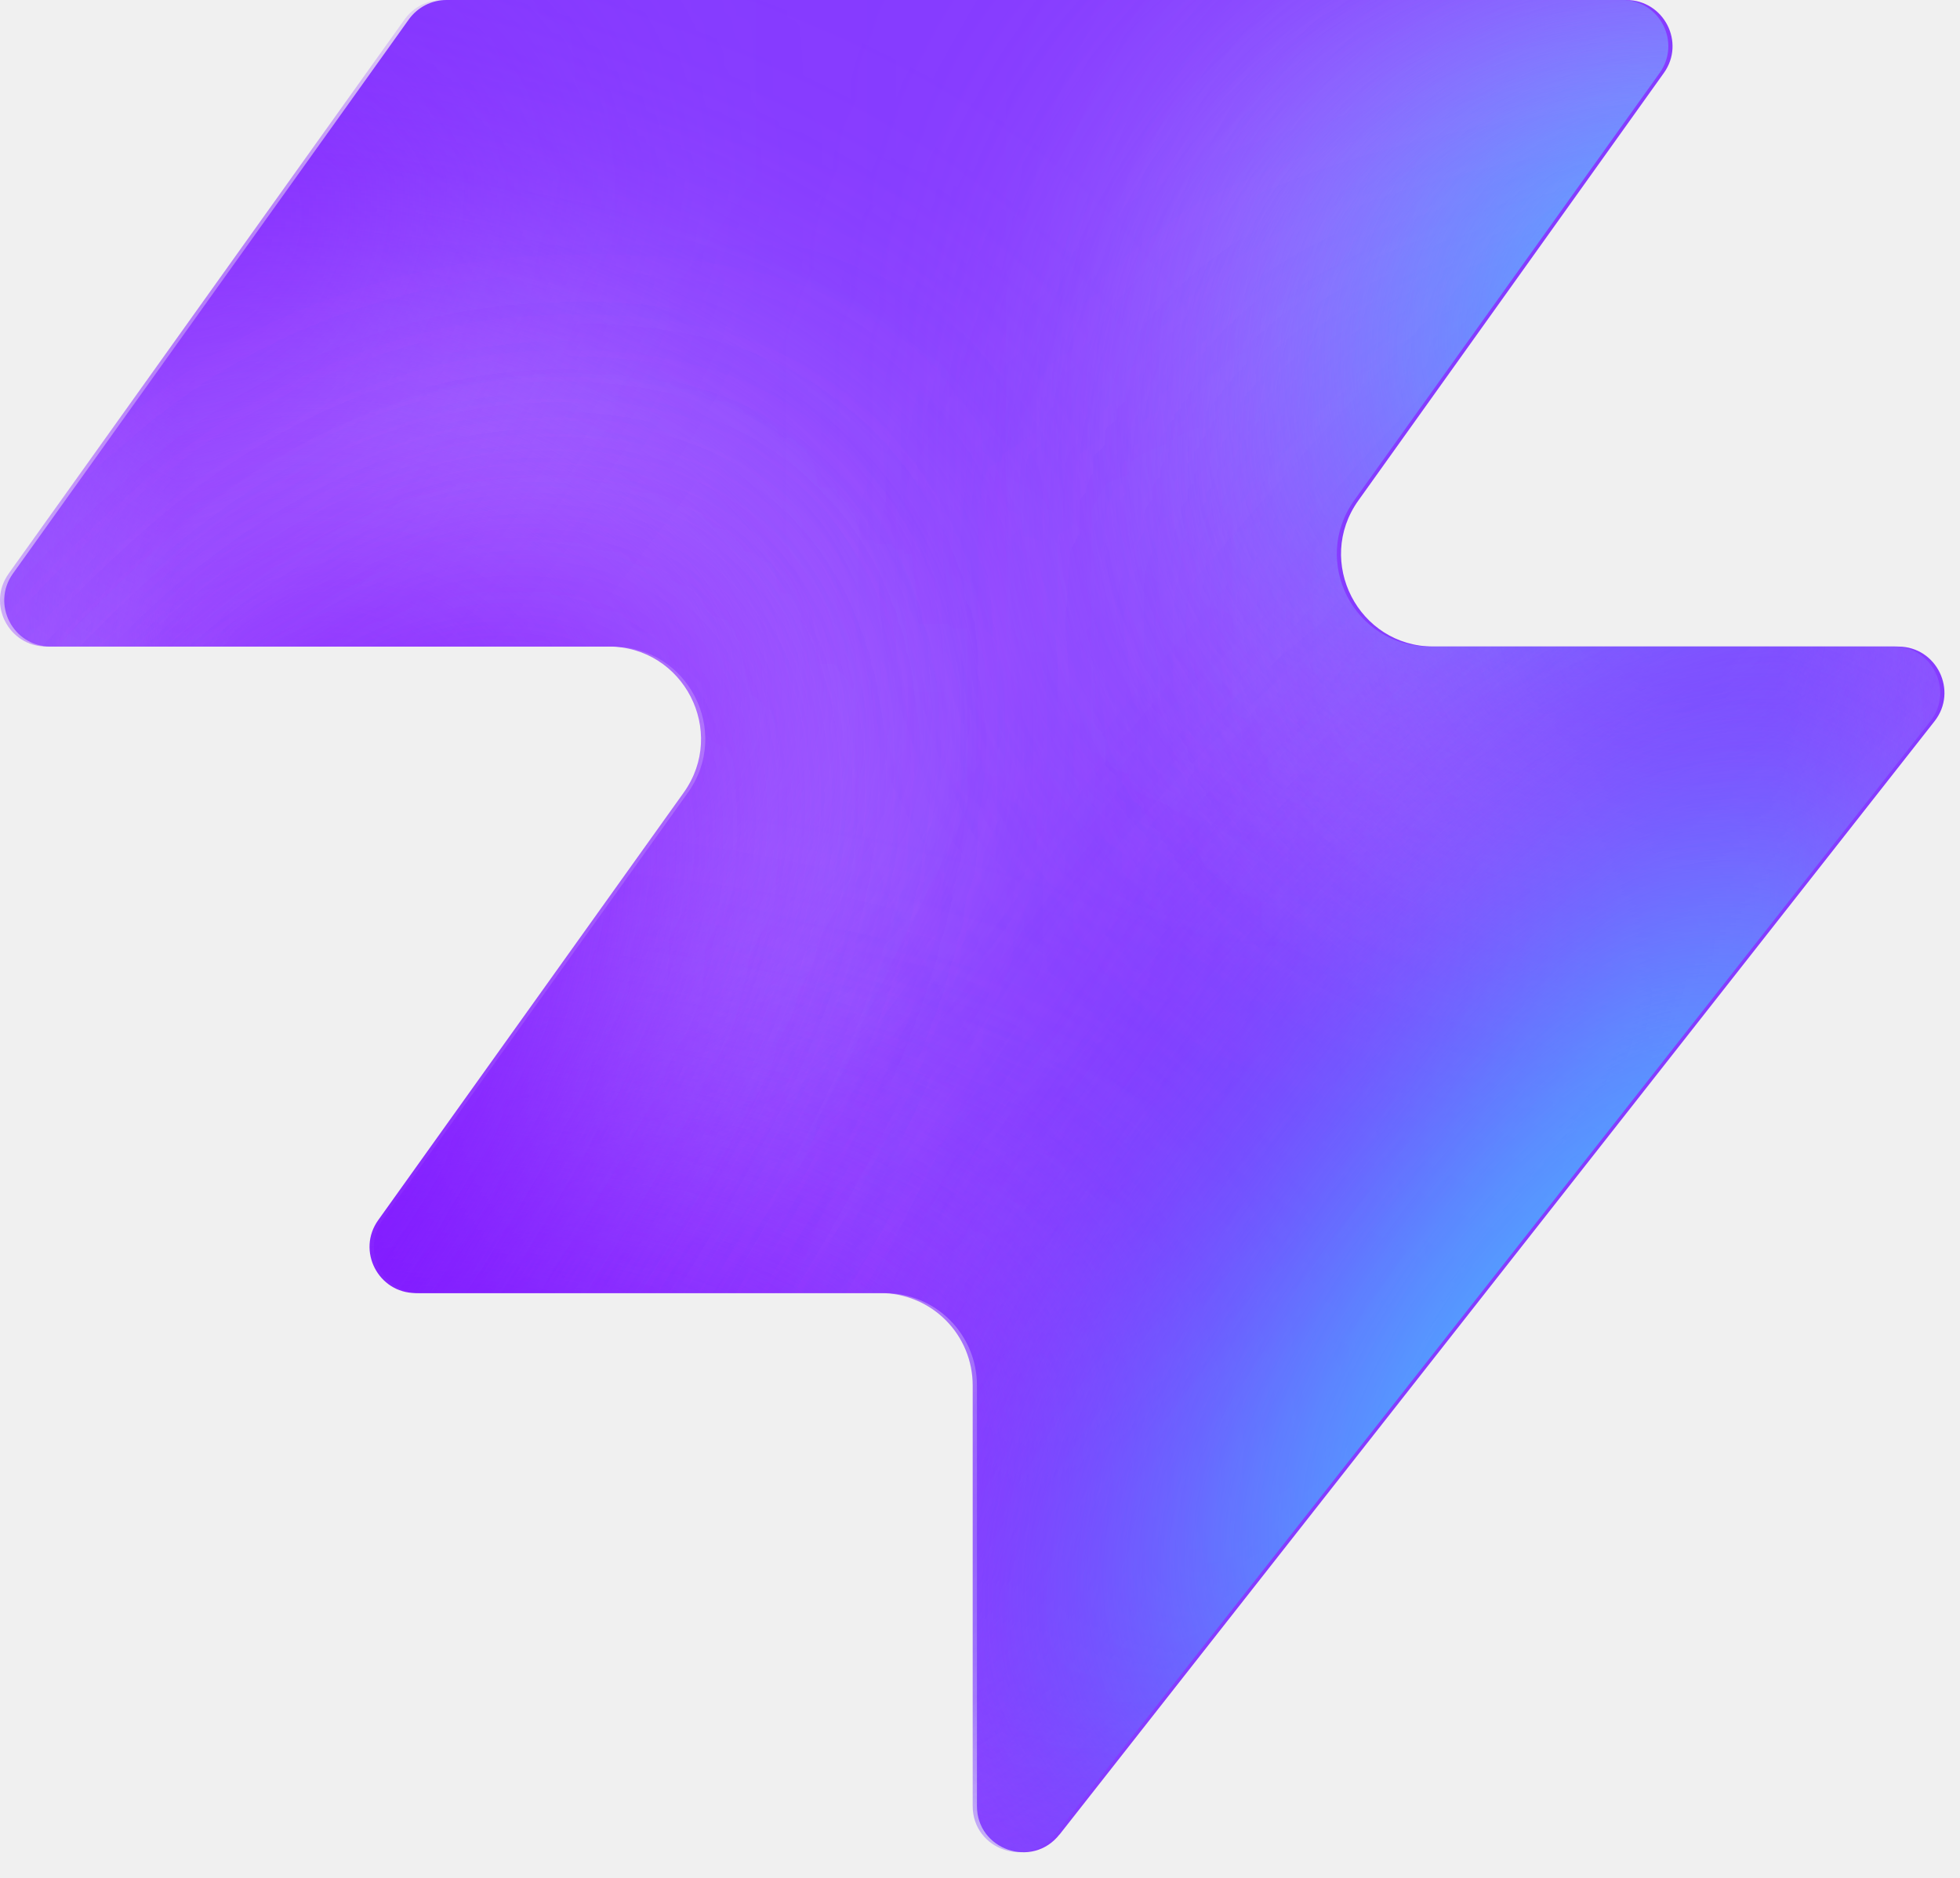
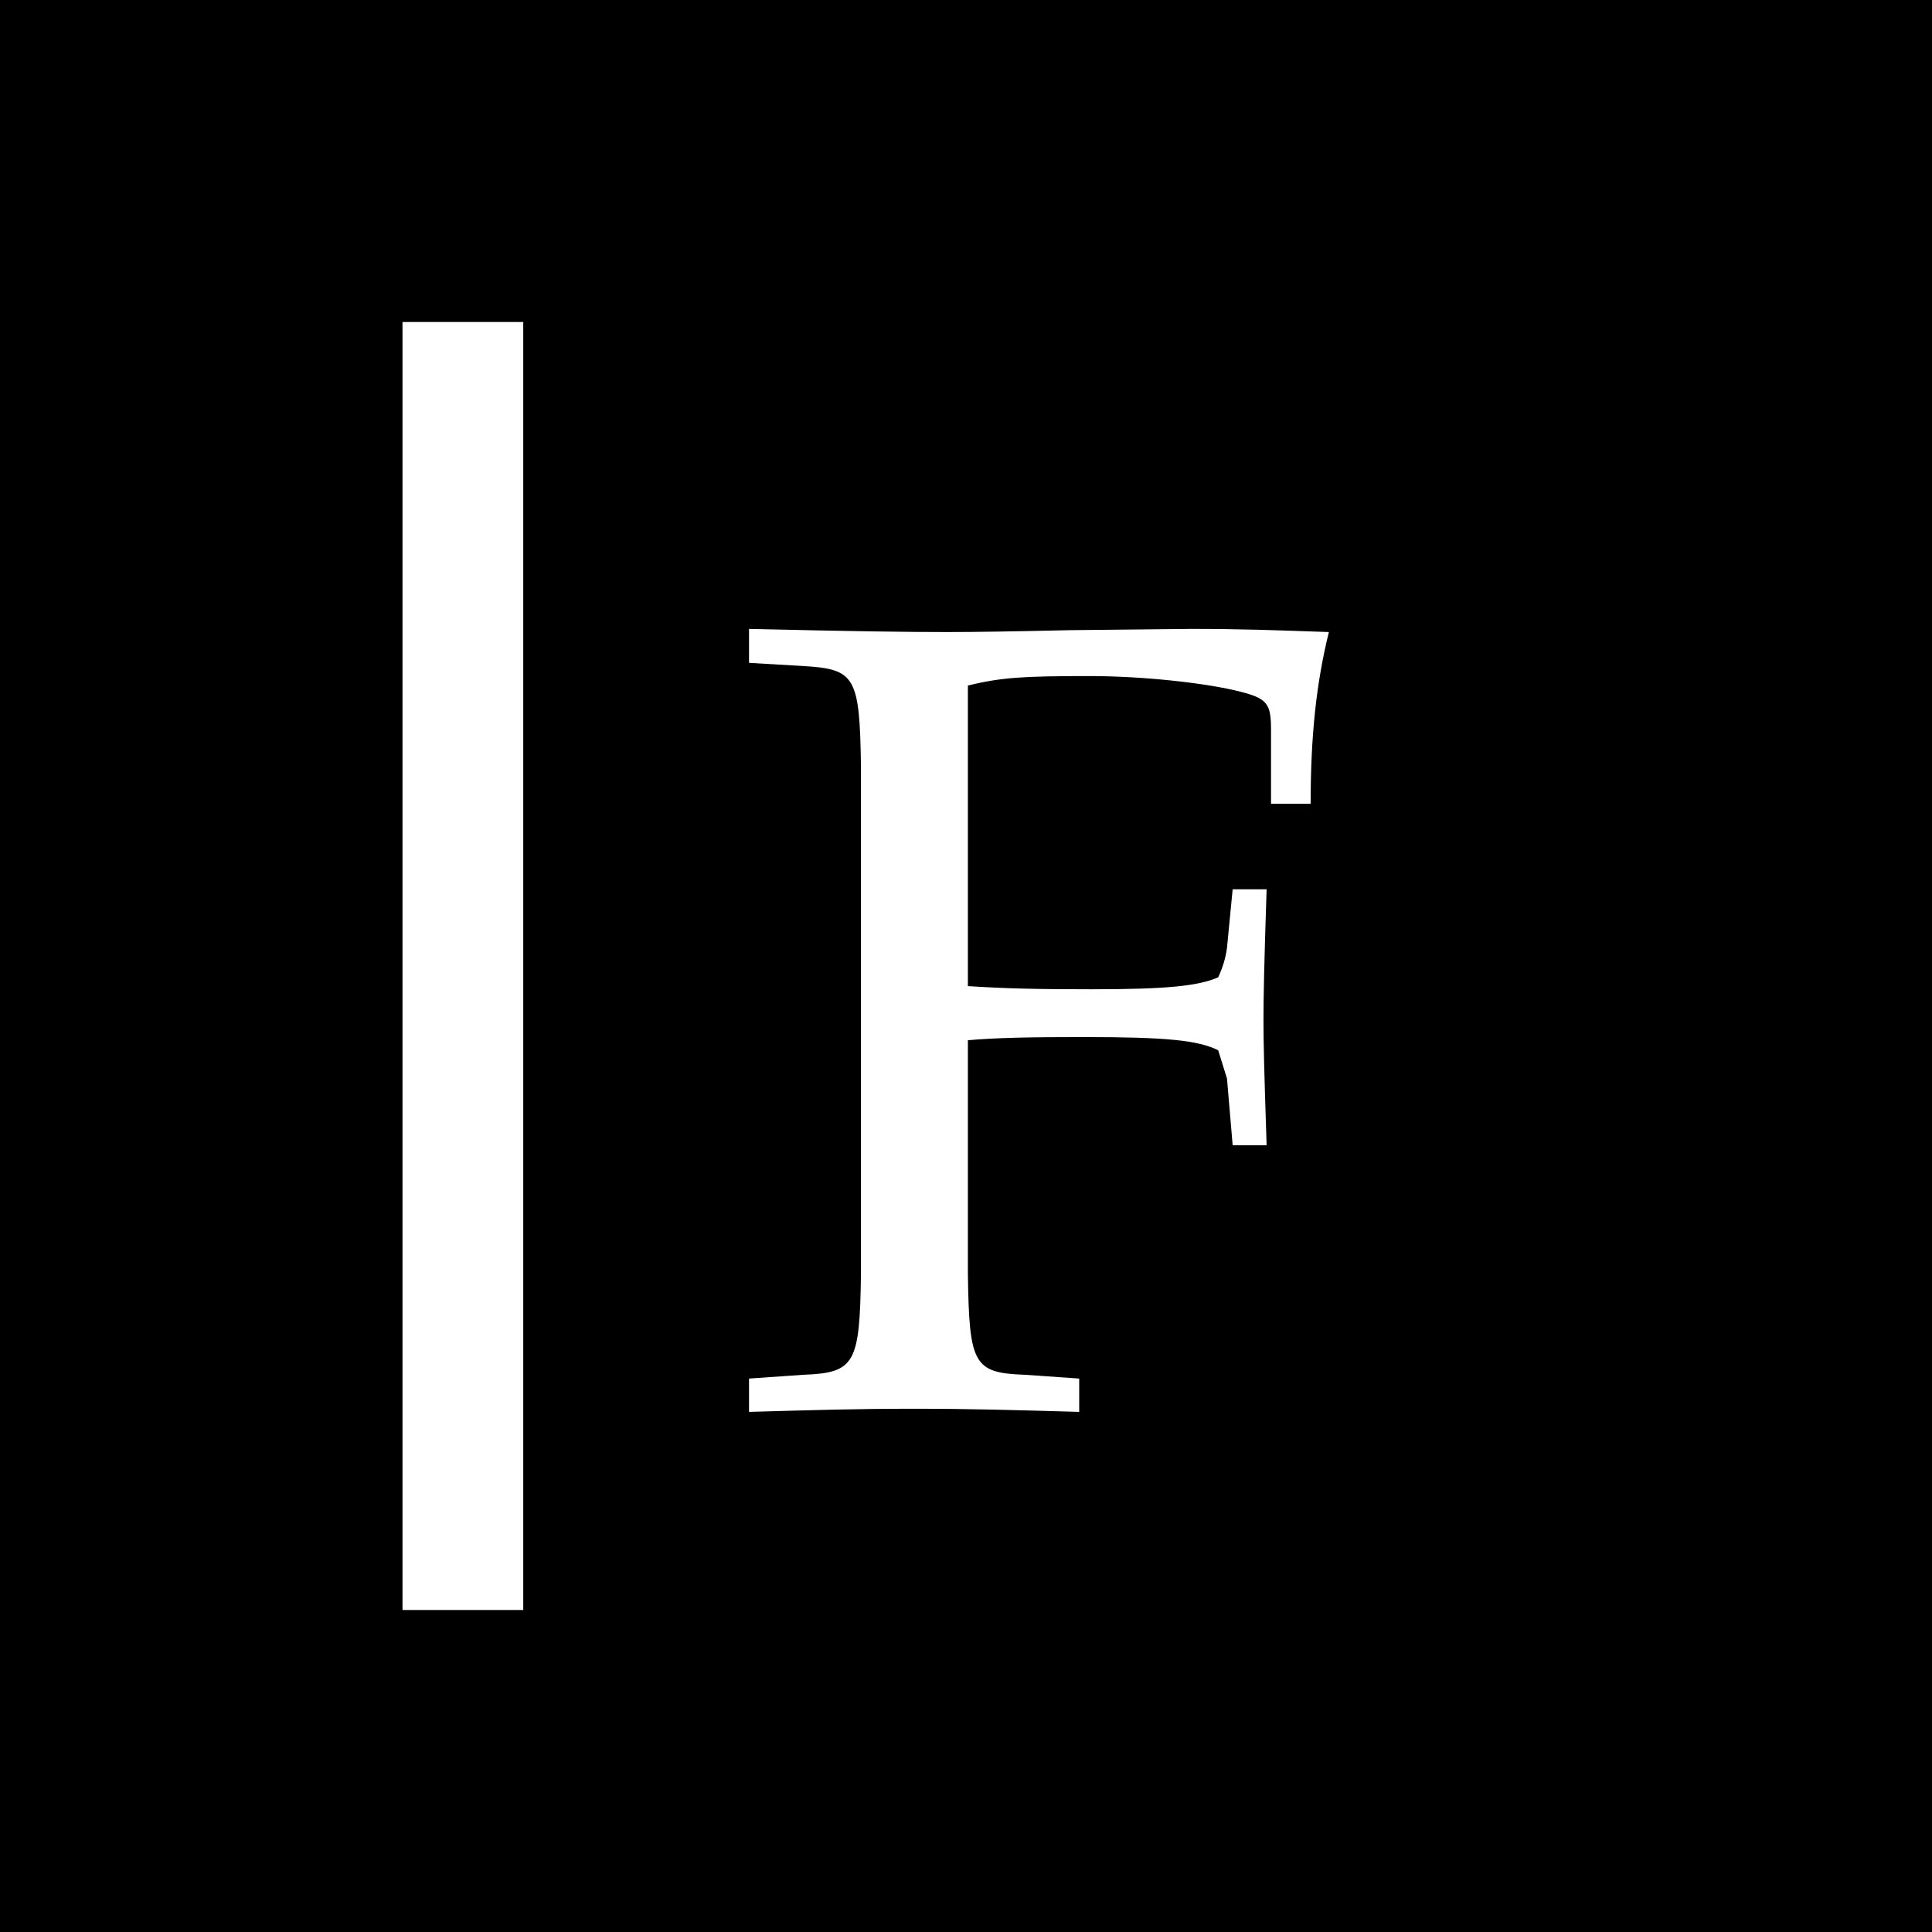
- <svg xmlns="http://www.w3.org/2000/svg" width="48" height="46" fill="none" viewBox="0 0 48 46">
-   <path fill="#863bff" d="M25.946 44.938c-.664.845-2.021.375-2.021-.698V33.937a2.26 2.26 0 0 0-2.262-2.262H10.287c-.92 0-1.456-1.04-.92-1.788l7.48-10.471c1.07-1.497 0-3.578-1.842-3.578H1.237c-.92 0-1.456-1.04-.92-1.788L10.013.474c.214-.297.556-.474.92-.474h28.894c.92 0 1.456 1.04.92 1.788l-7.48 10.471c-1.07 1.498 0 3.579 1.842 3.579h11.377c.943 0 1.473 1.088.89 1.83L25.947 44.94z" style="fill:#863bff;fill:color(display-p3 .525 .23 1);fill-opacity:1" />
-   <mask id="a" width="48" height="46" x="0" y="0" maskUnits="userSpaceOnUse" style="mask-type:alpha">
-     <path fill="#000" d="M25.842 44.938c-.664.844-2.021.375-2.021-.698V33.937a2.26 2.26 0 0 0-2.262-2.262H10.183c-.92 0-1.456-1.04-.92-1.788l7.48-10.471c1.07-1.498 0-3.579-1.842-3.579H1.133c-.92 0-1.456-1.04-.92-1.787L9.91.473c.214-.297.556-.474.92-.474h28.894c.92 0 1.456 1.04.92 1.788l-7.48 10.471c-1.07 1.498 0 3.578 1.842 3.578h11.377c.943 0 1.473 1.088.89 1.832L25.843 44.94z" style="fill:#000;fill-opacity:1" />
-   </mask>
-   <g mask="url(#a)">
-     <g filter="url(#b)">
-       <ellipse cx="5.508" cy="14.704" fill="#ede6ff" rx="5.508" ry="14.704" style="fill:#ede6ff;fill:color(display-p3 .927 .903 1);fill-opacity:1" transform="matrix(.00324 1 1 -.00324 -4.47 31.516)" />
-     </g>
-     <g filter="url(#c)">
-       <ellipse cx="10.399" cy="29.851" fill="#ede6ff" rx="10.399" ry="29.851" style="fill:#ede6ff;fill:color(display-p3 .927 .903 1);fill-opacity:1" transform="matrix(.00324 1 1 -.00324 -39.328 7.883)" />
-     </g>
-     <g filter="url(#d)">
-       <ellipse cx="5.508" cy="30.487" fill="#7e14ff" rx="5.508" ry="30.487" style="fill:#7e14ff;fill:color(display-p3 .492 .077 1);fill-opacity:1" transform="rotate(89.814 -25.913 -14.639)scale(1 -1)" />
-     </g>
-     <g filter="url(#e)">
-       <ellipse cx="5.508" cy="30.599" fill="#7e14ff" rx="5.508" ry="30.599" style="fill:#7e14ff;fill:color(display-p3 .492 .077 1);fill-opacity:1" transform="rotate(89.814 -32.644 -3.334)scale(1 -1)" />
-     </g>
-     <g filter="url(#f)">
-       <ellipse cx="5.508" cy="30.599" fill="#7e14ff" rx="5.508" ry="30.599" style="fill:#7e14ff;fill:color(display-p3 .492 .077 1);fill-opacity:1" transform="matrix(.00324 1 1 -.00324 -34.34 30.47)" />
-     </g>
-     <g filter="url(#g)">
-       <ellipse cx="14.072" cy="22.078" fill="#ede6ff" rx="14.072" ry="22.078" style="fill:#ede6ff;fill:color(display-p3 .927 .903 1);fill-opacity:1" transform="rotate(93.35 24.506 48.493)scale(-1 1)" />
-     </g>
-     <g filter="url(#h)">
-       <ellipse cx="3.47" cy="21.501" fill="#7e14ff" rx="3.47" ry="21.501" style="fill:#7e14ff;fill:color(display-p3 .492 .077 1);fill-opacity:1" transform="rotate(89.009 28.708 47.59)scale(-1 1)" />
-     </g>
-     <g filter="url(#i)">
-       <ellipse cx="3.47" cy="21.501" fill="#7e14ff" rx="3.47" ry="21.501" style="fill:#7e14ff;fill:color(display-p3 .492 .077 1);fill-opacity:1" transform="rotate(89.009 28.708 47.59)scale(-1 1)" />
-     </g>
-     <g filter="url(#j)">
-       <ellipse cx=".387" cy="8.972" fill="#7e14ff" rx="4.407" ry="29.108" style="fill:#7e14ff;fill:color(display-p3 .492 .077 1);fill-opacity:1" transform="rotate(39.51 .387 8.972)" />
-     </g>
-     <g filter="url(#k)">
-       <ellipse cx="47.523" cy="-6.092" fill="#7e14ff" rx="4.407" ry="29.108" style="fill:#7e14ff;fill:color(display-p3 .492 .077 1);fill-opacity:1" transform="rotate(37.892 47.523 -6.092)" />
-     </g>
-     <g filter="url(#l)">
-       <ellipse cx="41.412" cy="6.333" fill="#47bfff" rx="5.971" ry="9.665" style="fill:#47bfff;fill:color(display-p3 .28 .748 1);fill-opacity:1" transform="rotate(37.892 41.412 6.333)" />
-     </g>
-     <g filter="url(#m)">
-       <ellipse cx="-1.879" cy="38.332" fill="#7e14ff" rx="4.407" ry="29.108" style="fill:#7e14ff;fill:color(display-p3 .492 .077 1);fill-opacity:1" transform="rotate(37.892 -1.88 38.332)" />
-     </g>
-     <g filter="url(#n)">
-       <ellipse cx="-1.879" cy="38.332" fill="#7e14ff" rx="4.407" ry="29.108" style="fill:#7e14ff;fill:color(display-p3 .492 .077 1);fill-opacity:1" transform="rotate(37.892 -1.88 38.332)" />
-     </g>
-     <g filter="url(#o)">
-       <ellipse cx="35.651" cy="29.907" fill="#7e14ff" rx="4.407" ry="29.108" style="fill:#7e14ff;fill:color(display-p3 .492 .077 1);fill-opacity:1" transform="rotate(37.892 35.651 29.907)" />
-     </g>
-     <g filter="url(#p)">
-       <ellipse cx="38.418" cy="32.4" fill="#47bfff" rx="5.971" ry="15.297" style="fill:#47bfff;fill:color(display-p3 .28 .748 1);fill-opacity:1" transform="rotate(37.892 38.418 32.4)" />
-     </g>
-   </g>
-   <defs>
-     <filter id="b" width="60.045" height="41.654" x="-19.77" y="16.149" color-interpolation-filters="sRGB" filterUnits="userSpaceOnUse">
-       <feFlood flood-opacity="0" result="BackgroundImageFix" />
-       <feBlend in="SourceGraphic" in2="BackgroundImageFix" result="shape" />
-       <feGaussianBlur result="effect1_foregroundBlur_2002_17158" stdDeviation="7.659" />
-     </filter>
-     <filter id="c" width="90.34" height="51.437" x="-54.613" y="-7.533" color-interpolation-filters="sRGB" filterUnits="userSpaceOnUse">
-       <feFlood flood-opacity="0" result="BackgroundImageFix" />
-       <feBlend in="SourceGraphic" in2="BackgroundImageFix" result="shape" />
-       <feGaussianBlur result="effect1_foregroundBlur_2002_17158" stdDeviation="7.659" />
-     </filter>
-     <filter id="d" width="79.355" height="29.4" x="-49.64" y="2.03" color-interpolation-filters="sRGB" filterUnits="userSpaceOnUse">
-       <feFlood flood-opacity="0" result="BackgroundImageFix" />
-       <feBlend in="SourceGraphic" in2="BackgroundImageFix" result="shape" />
-       <feGaussianBlur result="effect1_foregroundBlur_2002_17158" stdDeviation="4.596" />
-     </filter>
-     <filter id="e" width="79.579" height="29.4" x="-45.045" y="20.029" color-interpolation-filters="sRGB" filterUnits="userSpaceOnUse">
-       <feFlood flood-opacity="0" result="BackgroundImageFix" />
-       <feBlend in="SourceGraphic" in2="BackgroundImageFix" result="shape" />
-       <feGaussianBlur result="effect1_foregroundBlur_2002_17158" stdDeviation="4.596" />
-     </filter>
-     <filter id="f" width="79.579" height="29.4" x="-43.513" y="21.178" color-interpolation-filters="sRGB" filterUnits="userSpaceOnUse">
-       <feFlood flood-opacity="0" result="BackgroundImageFix" />
-       <feBlend in="SourceGraphic" in2="BackgroundImageFix" result="shape" />
-       <feGaussianBlur result="effect1_foregroundBlur_2002_17158" stdDeviation="4.596" />
-     </filter>
-     <filter id="g" width="74.749" height="58.852" x="15.756" y="-17.901" color-interpolation-filters="sRGB" filterUnits="userSpaceOnUse">
-       <feFlood flood-opacity="0" result="BackgroundImageFix" />
-       <feBlend in="SourceGraphic" in2="BackgroundImageFix" result="shape" />
-       <feGaussianBlur result="effect1_foregroundBlur_2002_17158" stdDeviation="7.659" />
-     </filter>
-     <filter id="h" width="61.377" height="25.362" x="23.548" y="2.284" color-interpolation-filters="sRGB" filterUnits="userSpaceOnUse">
-       <feFlood flood-opacity="0" result="BackgroundImageFix" />
-       <feBlend in="SourceGraphic" in2="BackgroundImageFix" result="shape" />
-       <feGaussianBlur result="effect1_foregroundBlur_2002_17158" stdDeviation="4.596" />
-     </filter>
-     <filter id="i" width="61.377" height="25.362" x="23.548" y="2.284" color-interpolation-filters="sRGB" filterUnits="userSpaceOnUse">
-       <feFlood flood-opacity="0" result="BackgroundImageFix" />
-       <feBlend in="SourceGraphic" in2="BackgroundImageFix" result="shape" />
-       <feGaussianBlur result="effect1_foregroundBlur_2002_17158" stdDeviation="4.596" />
-     </filter>
-     <filter id="j" width="56.045" height="63.649" x="-27.636" y="-22.853" color-interpolation-filters="sRGB" filterUnits="userSpaceOnUse">
-       <feFlood flood-opacity="0" result="BackgroundImageFix" />
-       <feBlend in="SourceGraphic" in2="BackgroundImageFix" result="shape" />
-       <feGaussianBlur result="effect1_foregroundBlur_2002_17158" stdDeviation="4.596" />
-     </filter>
-     <filter id="k" width="54.814" height="64.646" x="20.116" y="-38.415" color-interpolation-filters="sRGB" filterUnits="userSpaceOnUse">
-       <feFlood flood-opacity="0" result="BackgroundImageFix" />
-       <feBlend in="SourceGraphic" in2="BackgroundImageFix" result="shape" />
-       <feGaussianBlur result="effect1_foregroundBlur_2002_17158" stdDeviation="4.596" />
-     </filter>
-     <filter id="l" width="33.541" height="35.313" x="24.641" y="-11.323" color-interpolation-filters="sRGB" filterUnits="userSpaceOnUse">
-       <feFlood flood-opacity="0" result="BackgroundImageFix" />
-       <feBlend in="SourceGraphic" in2="BackgroundImageFix" result="shape" />
-       <feGaussianBlur result="effect1_foregroundBlur_2002_17158" stdDeviation="4.596" />
-     </filter>
-     <filter id="m" width="54.814" height="64.646" x="-29.286" y="6.009" color-interpolation-filters="sRGB" filterUnits="userSpaceOnUse">
-       <feFlood flood-opacity="0" result="BackgroundImageFix" />
-       <feBlend in="SourceGraphic" in2="BackgroundImageFix" result="shape" />
-       <feGaussianBlur result="effect1_foregroundBlur_2002_17158" stdDeviation="4.596" />
-     </filter>
-     <filter id="n" width="54.814" height="64.646" x="-29.286" y="6.009" color-interpolation-filters="sRGB" filterUnits="userSpaceOnUse">
-       <feFlood flood-opacity="0" result="BackgroundImageFix" />
-       <feBlend in="SourceGraphic" in2="BackgroundImageFix" result="shape" />
-       <feGaussianBlur result="effect1_foregroundBlur_2002_17158" stdDeviation="4.596" />
-     </filter>
-     <filter id="o" width="54.814" height="64.646" x="8.244" y="-2.416" color-interpolation-filters="sRGB" filterUnits="userSpaceOnUse">
-       <feFlood flood-opacity="0" result="BackgroundImageFix" />
-       <feBlend in="SourceGraphic" in2="BackgroundImageFix" result="shape" />
-       <feGaussianBlur result="effect1_foregroundBlur_2002_17158" stdDeviation="4.596" />
-     </filter>
-     <filter id="p" width="39.409" height="43.623" x="18.713" y="10.588" color-interpolation-filters="sRGB" filterUnits="userSpaceOnUse">
-       <feFlood flood-opacity="0" result="BackgroundImageFix" />
-       <feBlend in="SourceGraphic" in2="BackgroundImageFix" result="shape" />
-       <feGaussianBlur result="effect1_foregroundBlur_2002_17158" stdDeviation="4.596" />
-     </filter>
-   </defs>
+ <svg xmlns="http://www.w3.org/2000/svg" width="48" height="48" viewBox="0 0 48 48">
+   <rect width="48" height="48" fill="#000" />
+   <rect x="10" y="8" width="3" height="32" fill="#fff" />
+   <text x="18" y="35" font-family="Palatino Linotype, Palatino, Book Antiqua, serif" font-size="28" font-weight="400" fill="#fff">F</text>
</svg>
